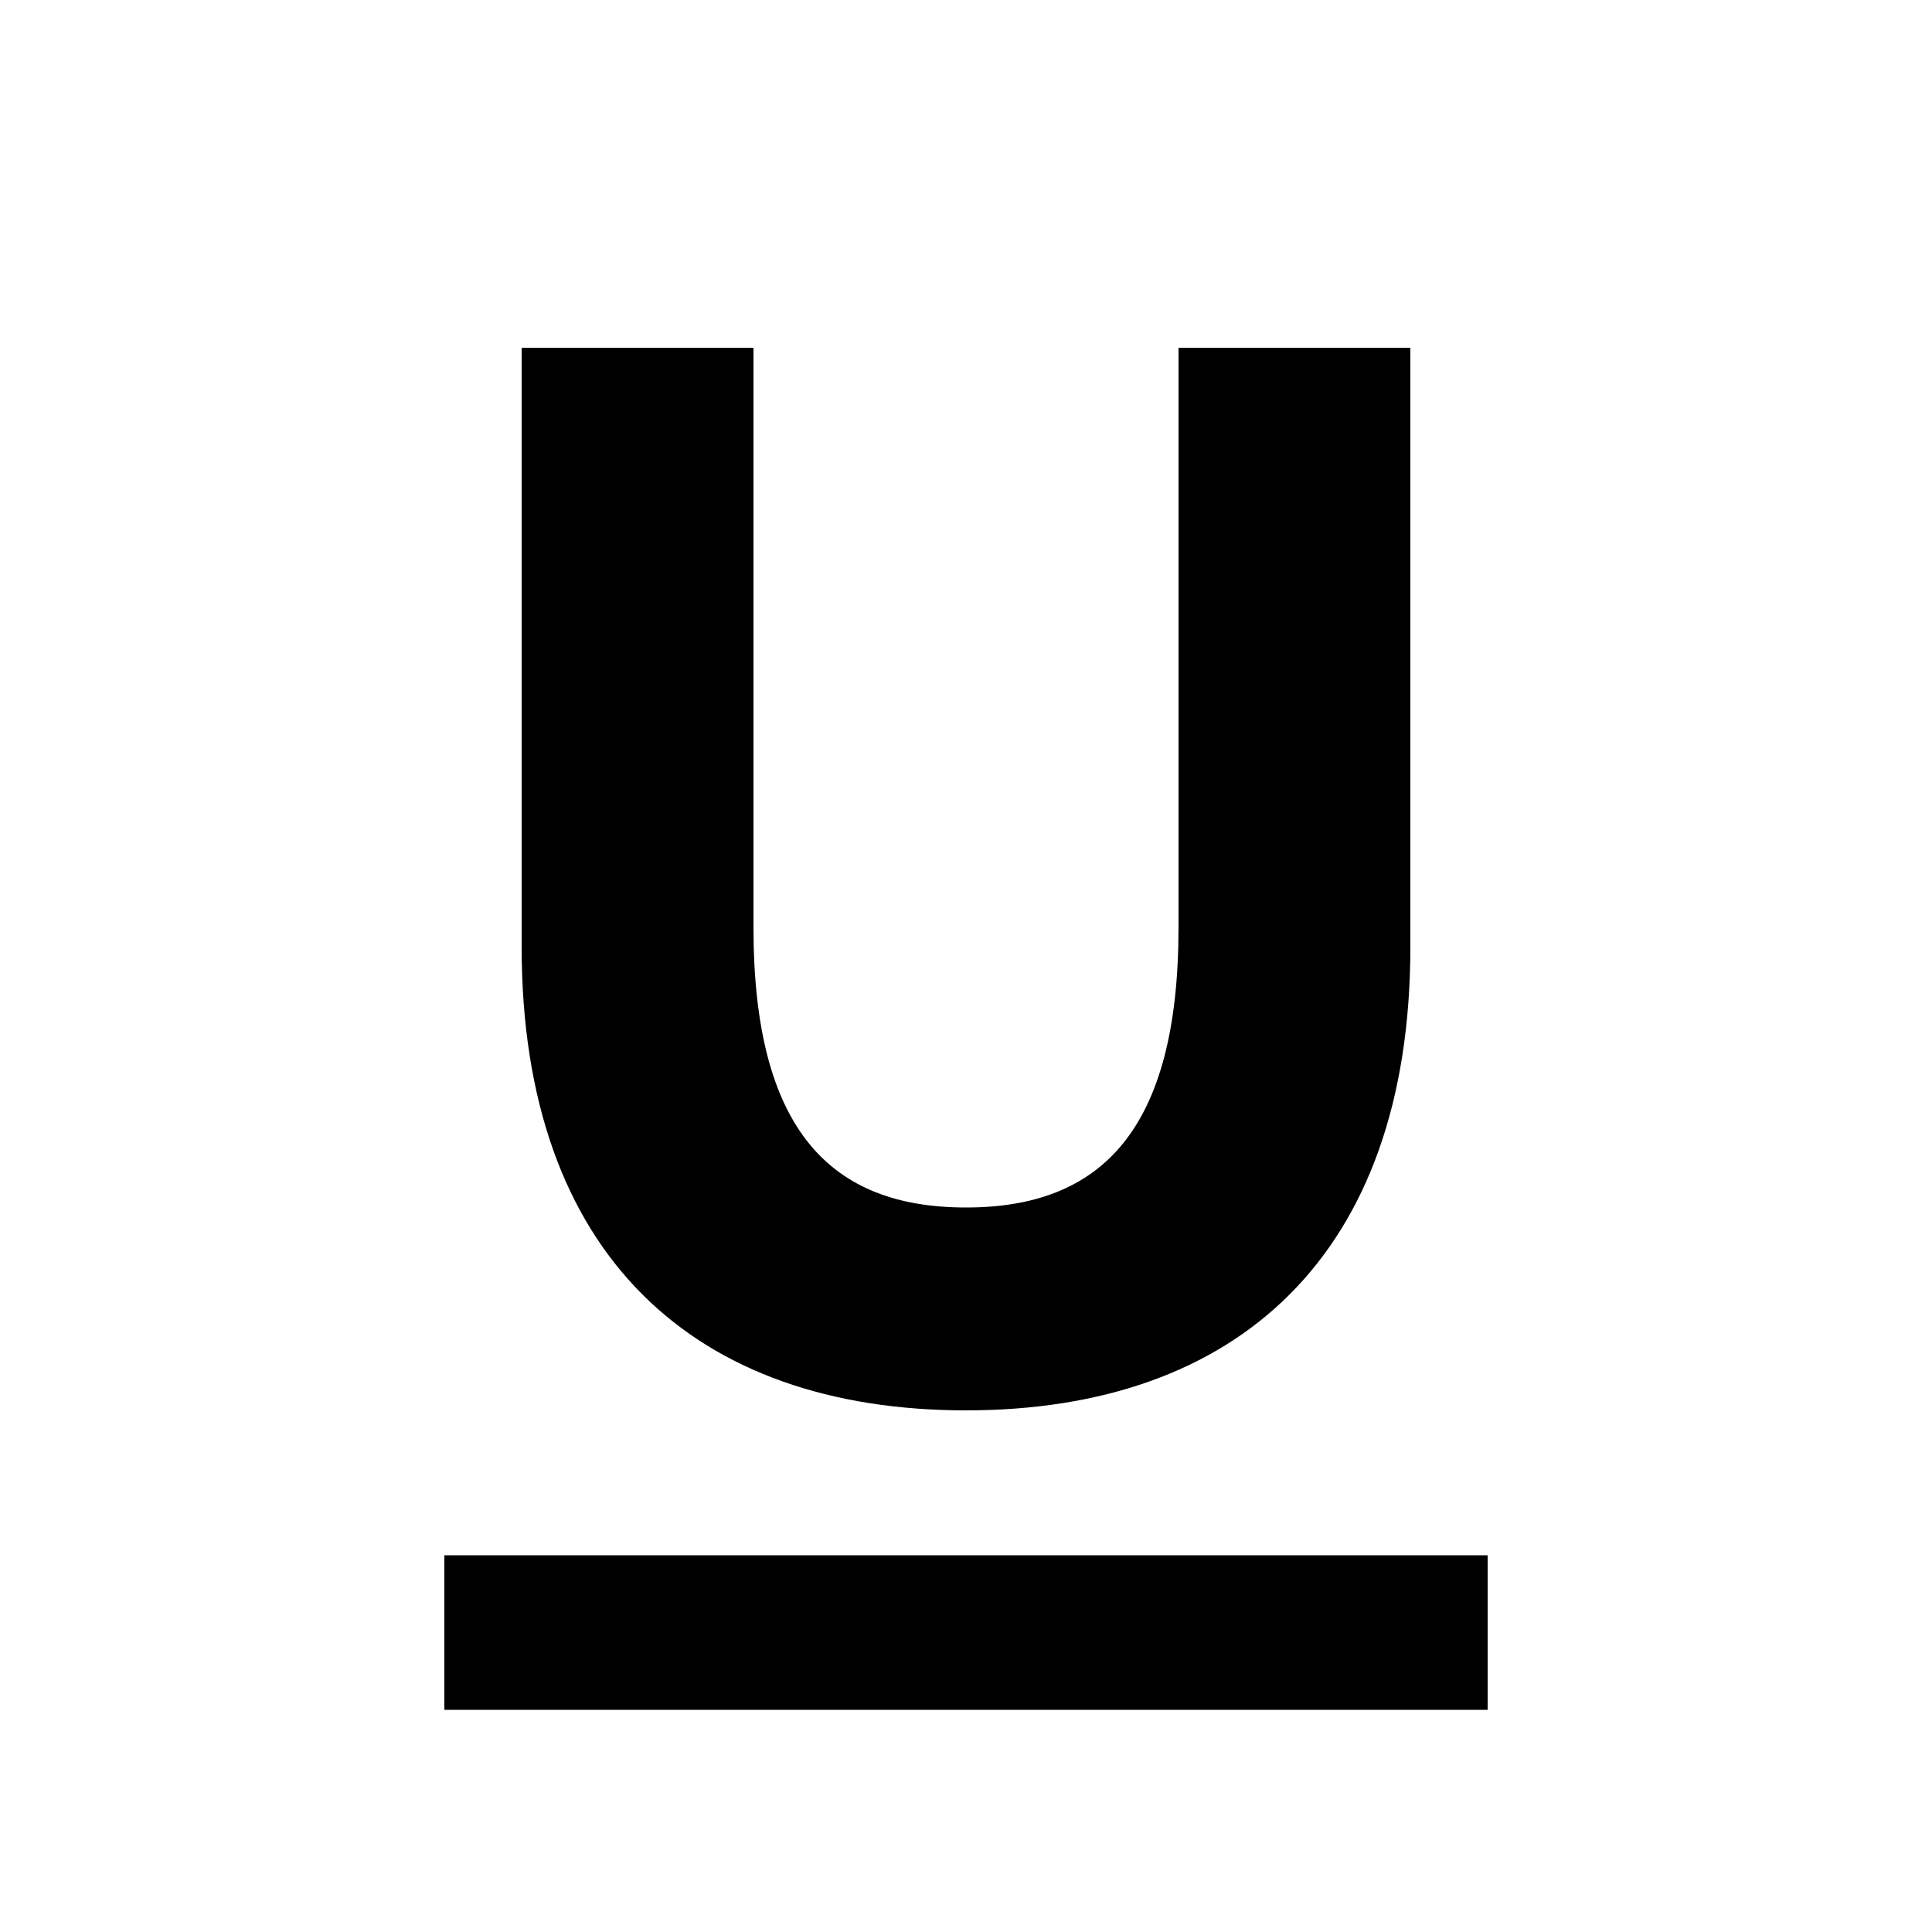
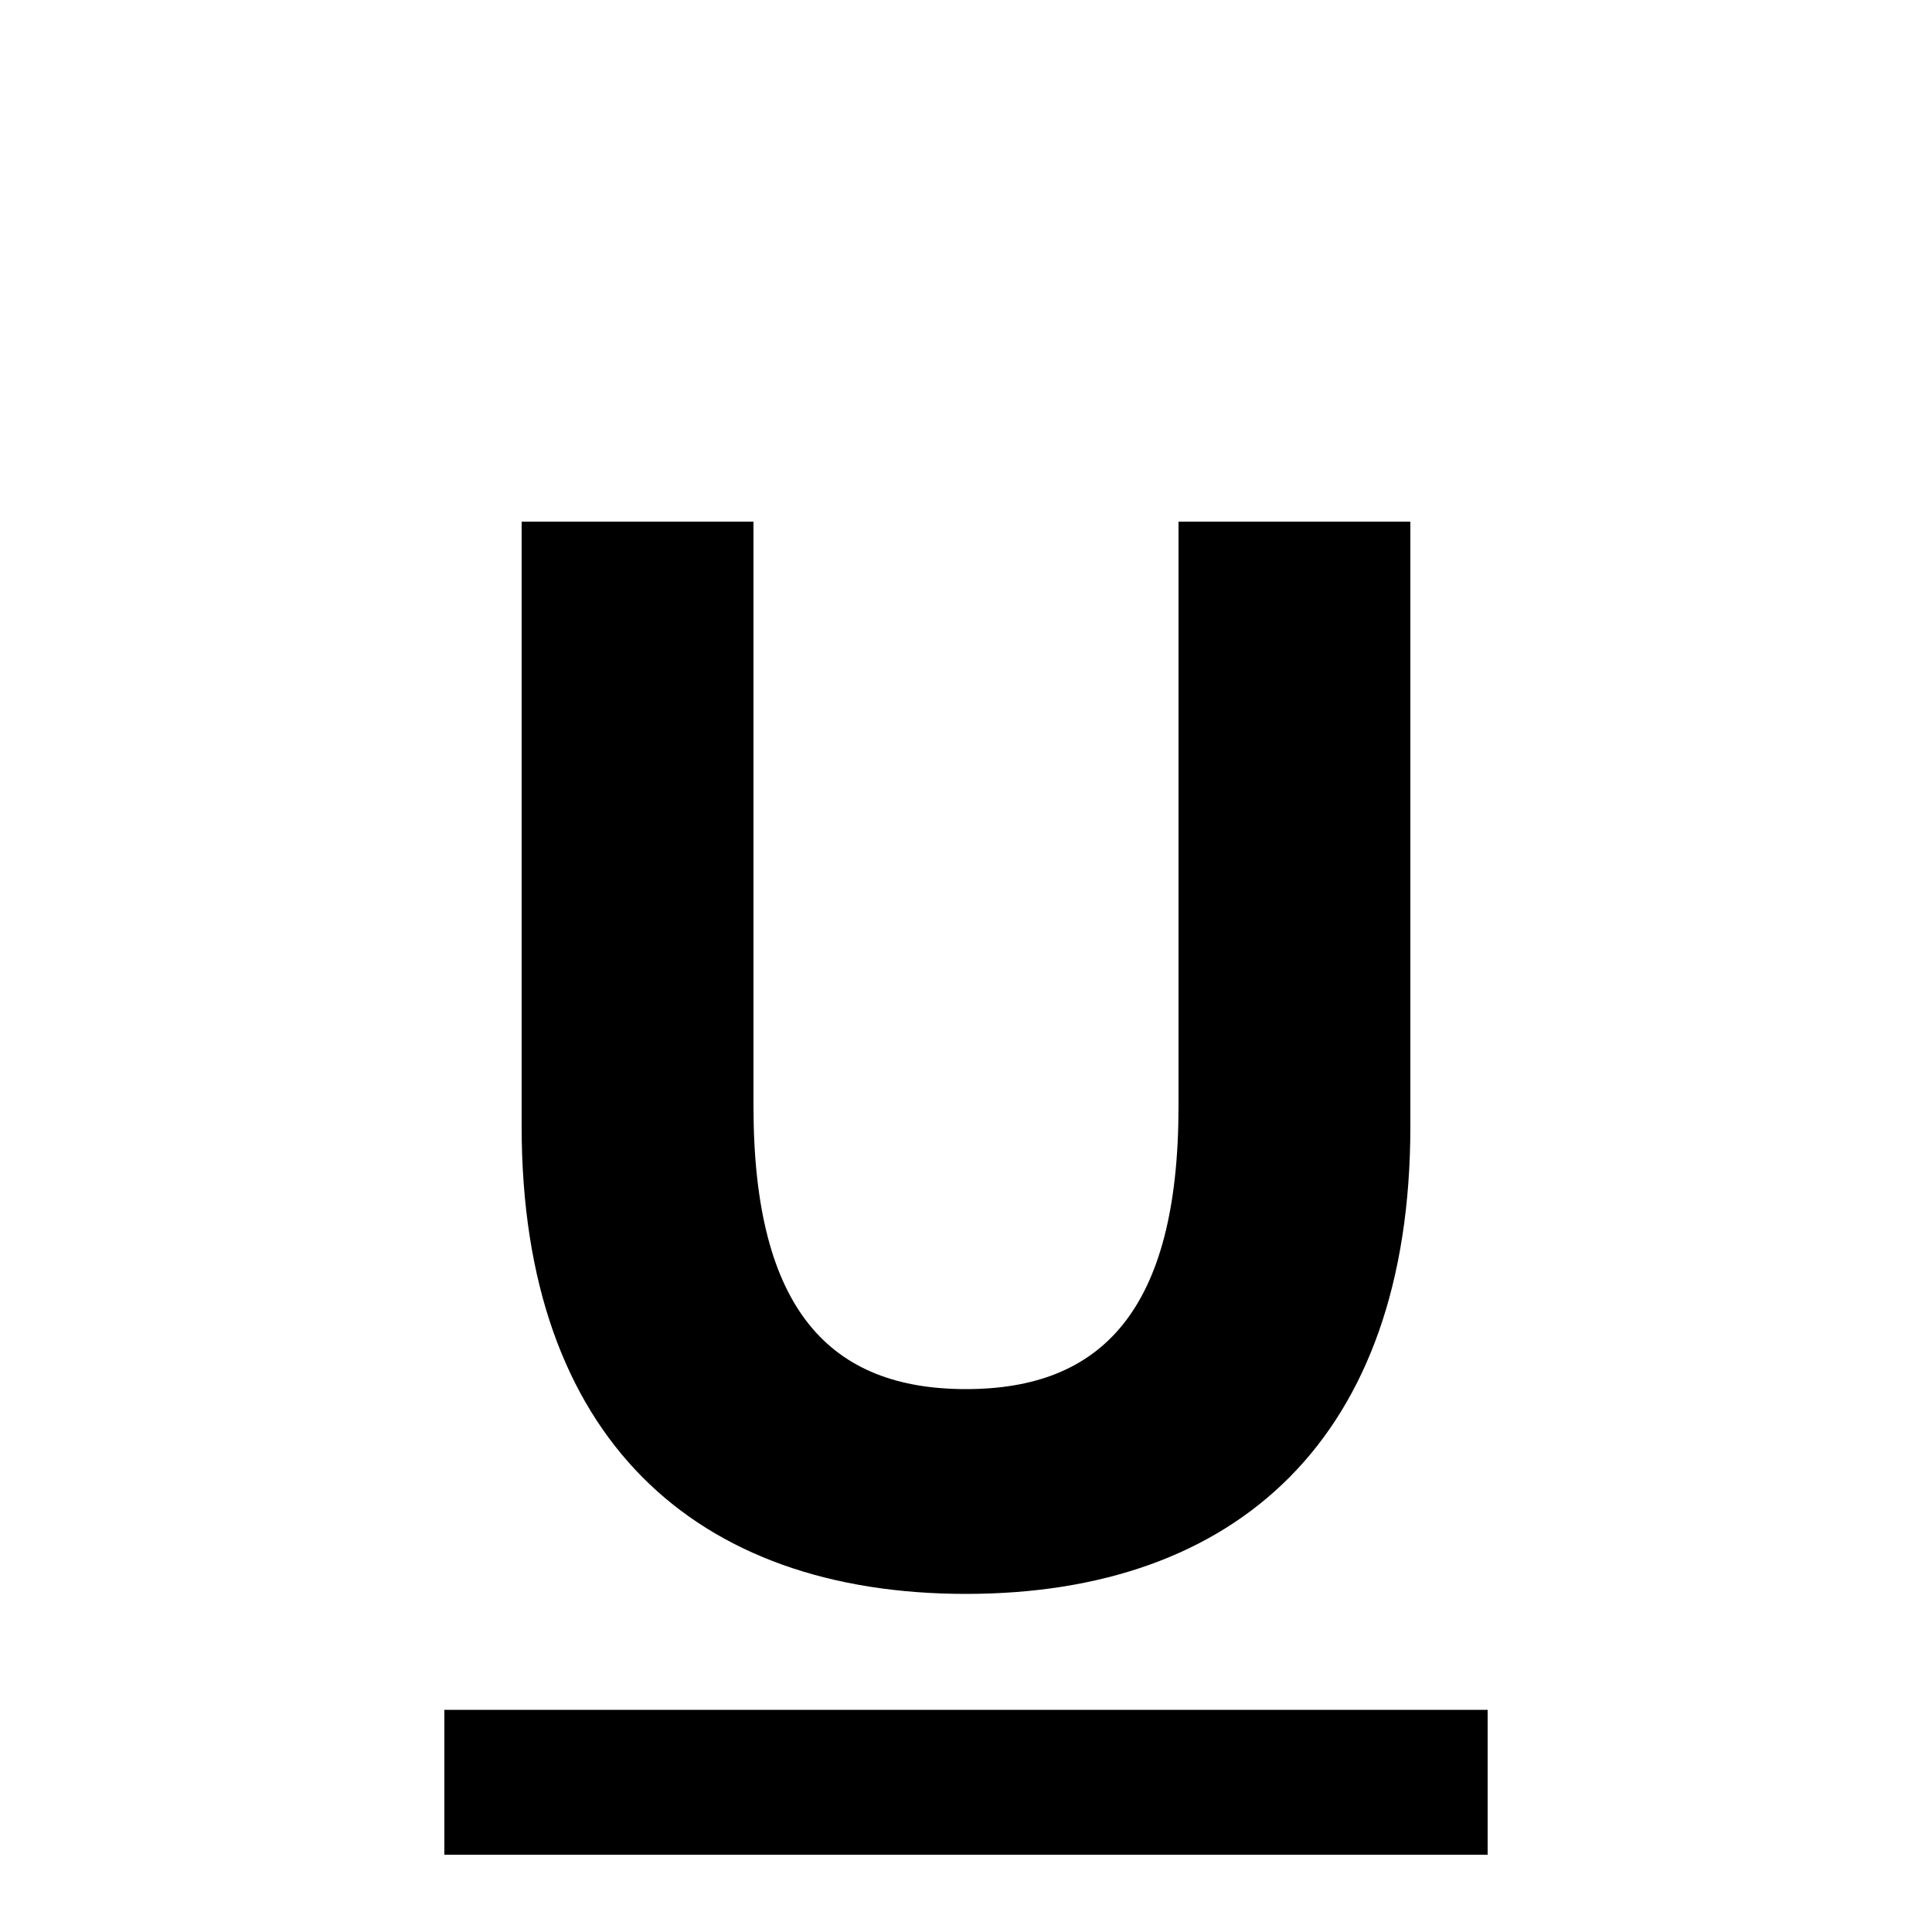
<svg xmlns="http://www.w3.org/2000/svg" viewBox="0 0 20 20" width="20" height="20">
-   <path d="M5.4 3.6 L7.8 3.6 L7.8 9.6 C7.8 11.7 8.6 12.5 10 12.5 C11.4 12.5 12.2 11.7 12.2 9.6 L12.2 3.6 L14.6 3.6 L14.6 9.8 C14.6 13 12.8 14.6 10 14.6 C7.2 14.6 5.4 13 5.4 9.8 Z M4.6 16.1 L15.4 16.1 L15.4 17.7 L4.6 17.7 Z" fill="currentColor" />
+   <path d="M5.4 5.4 L7.8 5.4 L7.8 11.45 C7.8 13.57 8.6 14.38 10 14.38 C11.4 14.38 12.2 13.57 12.2 11.45 L12.2 5.4 L14.6 5.4 L14.6 11.66 C14.6 14.89 12.8 16.5 10 16.5 C7.2 16.5 5.4 14.89 5.4 11.66 Z M4.6 17.7 L15.4 17.7 L15.4 19.2 L4.6 19.2 Z" fill="currentColor" />
</svg>
